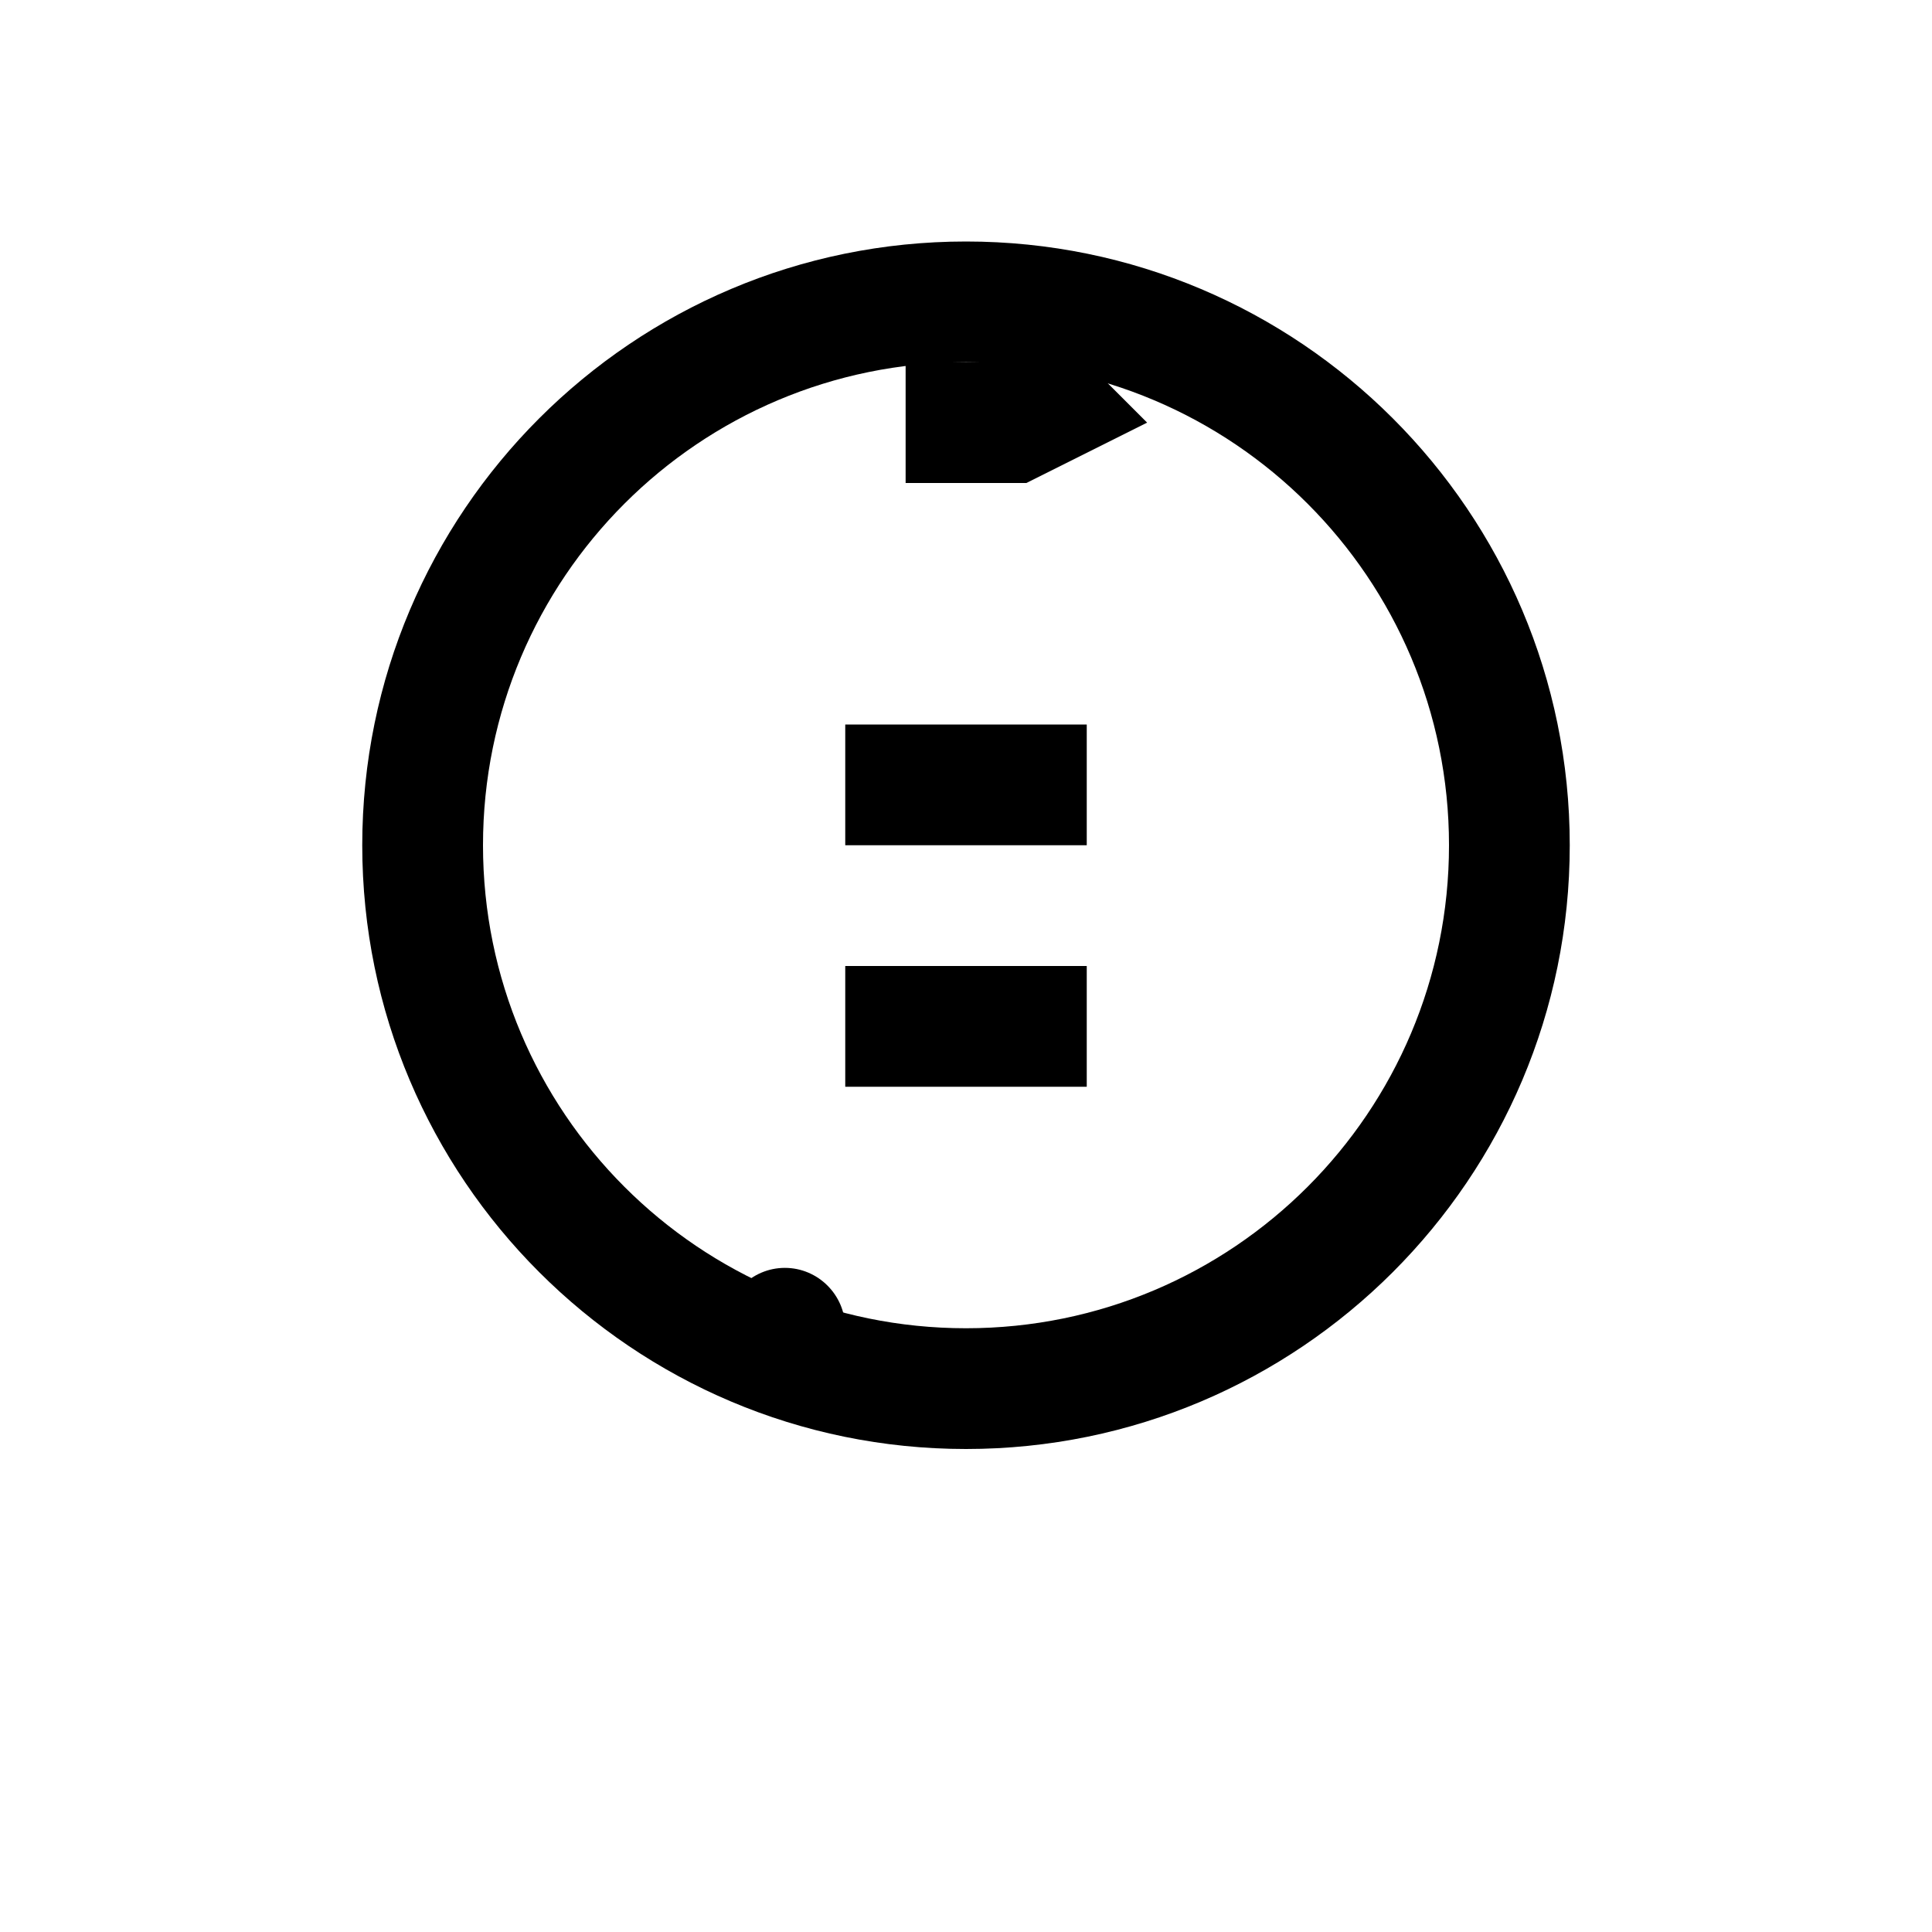
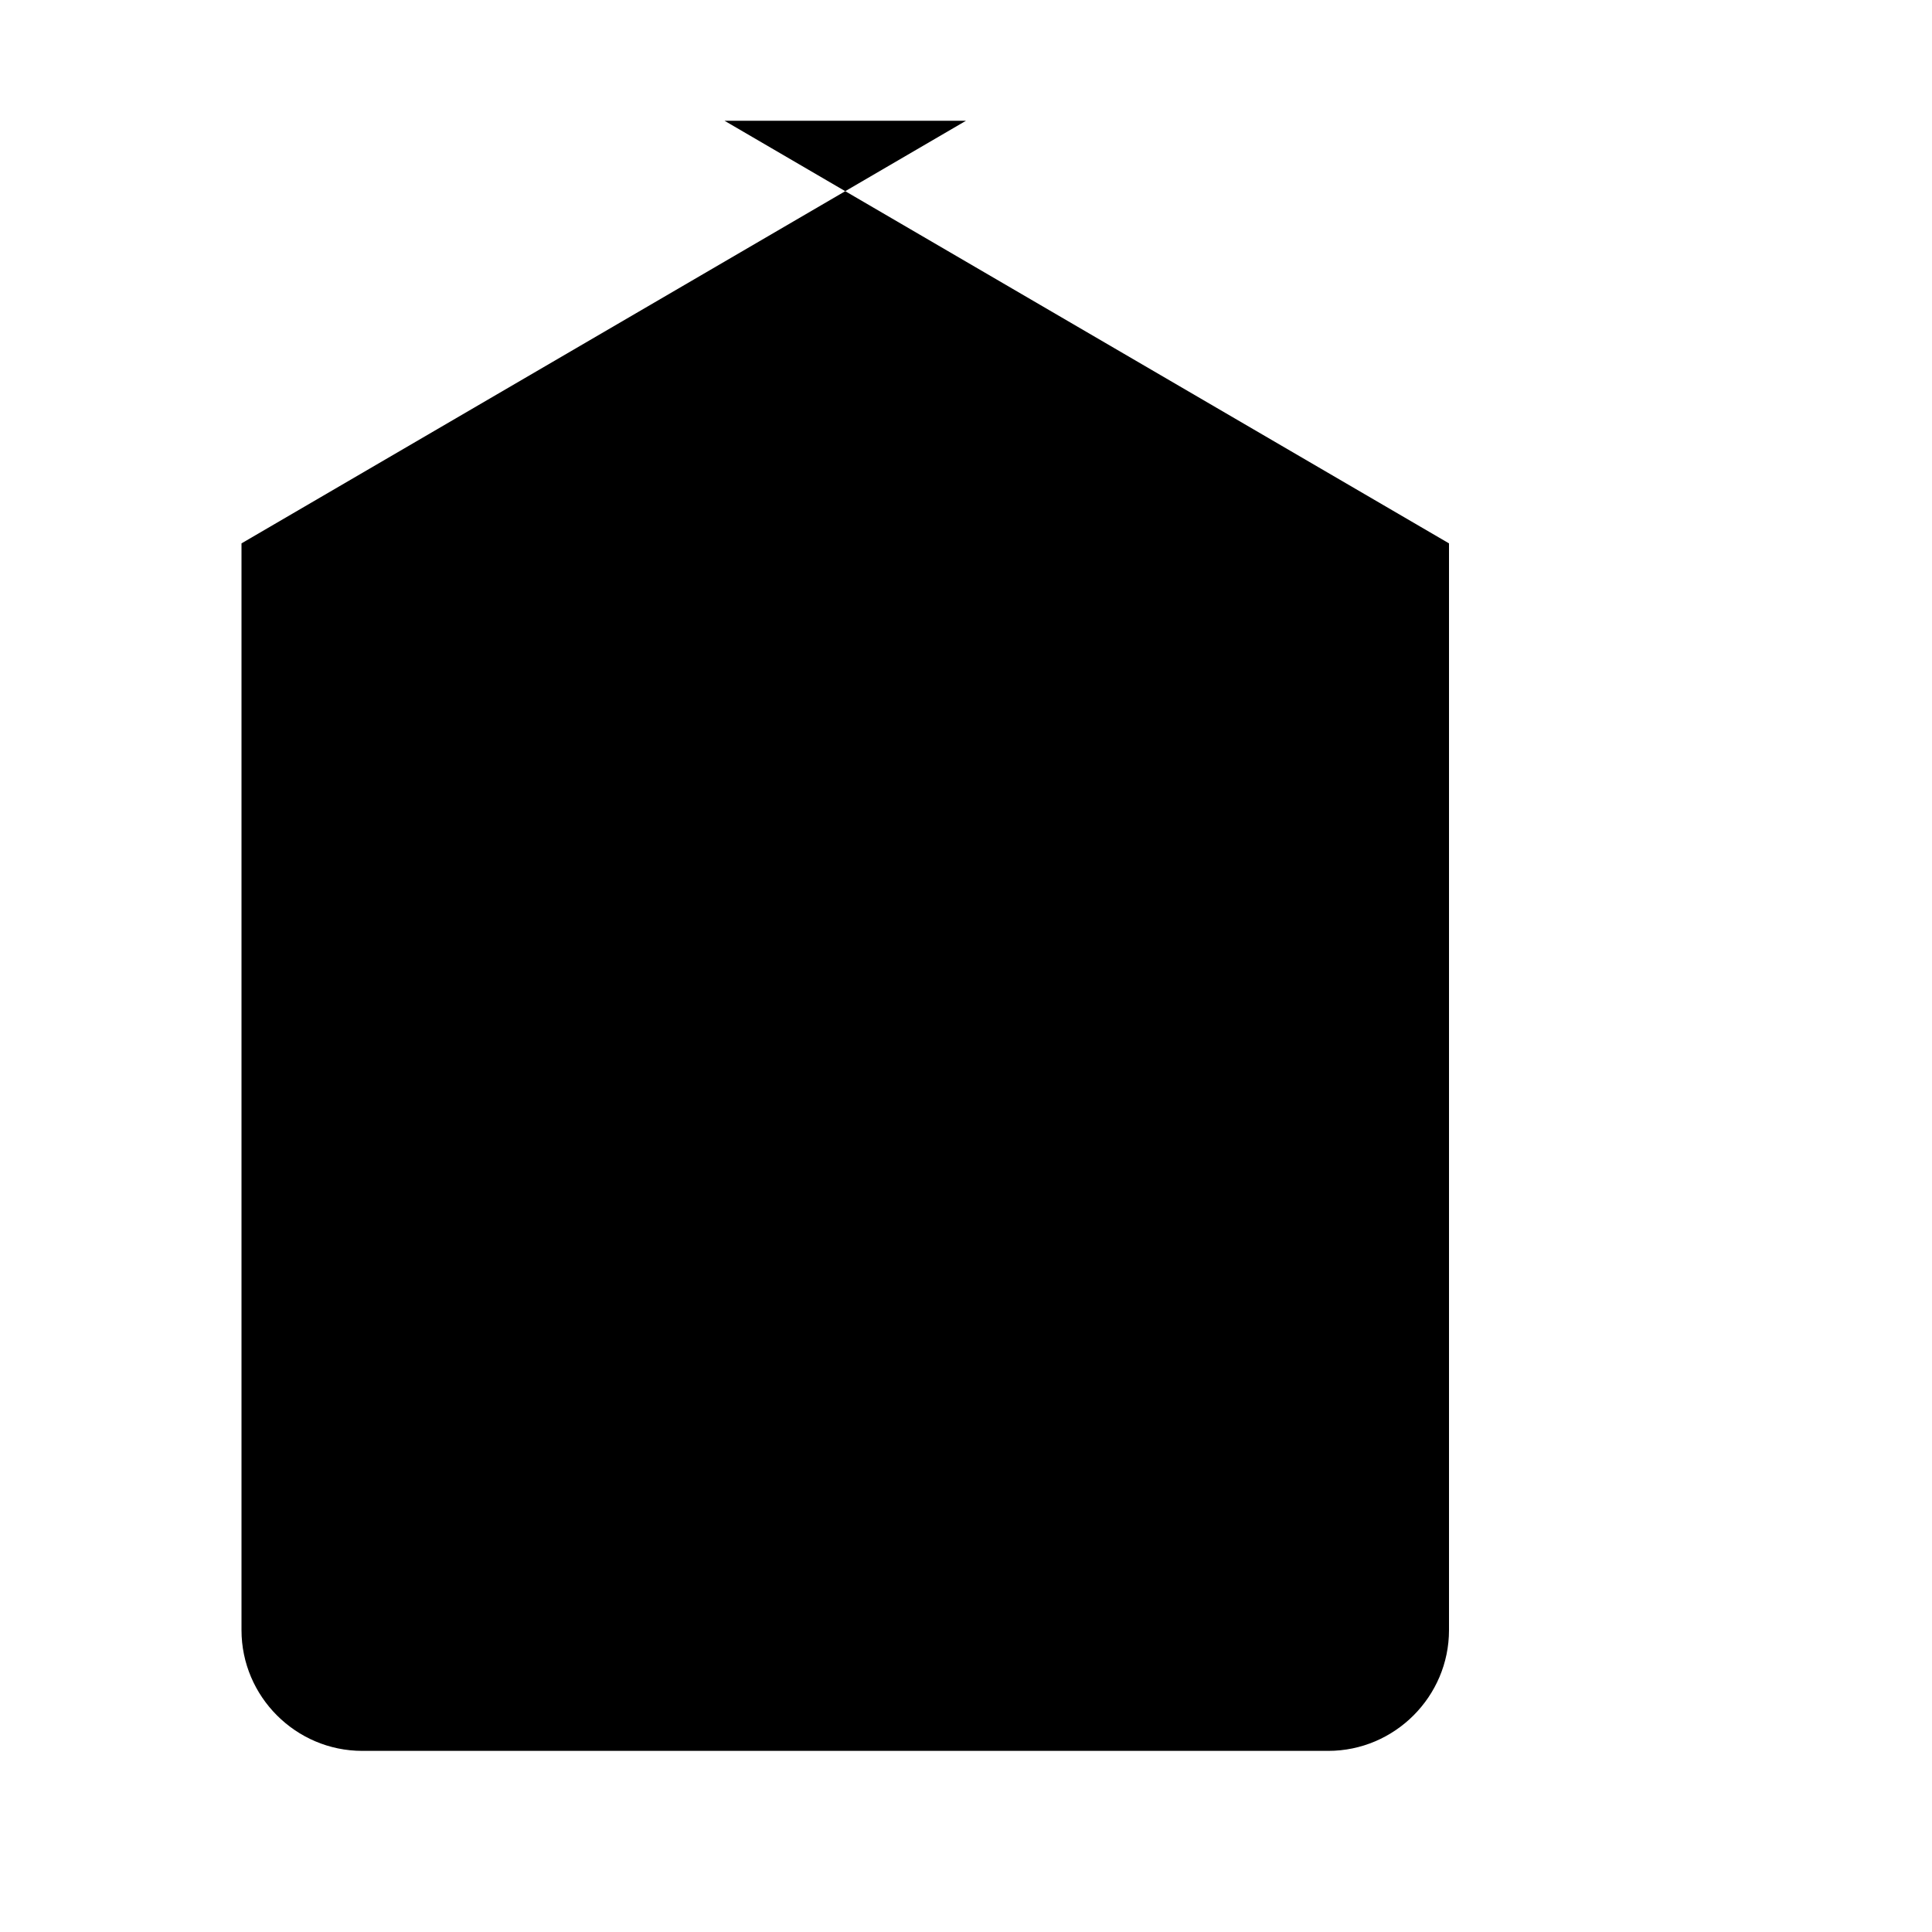
<svg xmlns="http://www.w3.org/2000/svg" viewBox="0 0 32 32">
-   <path d="M16 4c-5.52 0-10 4.48-10 10s4.48 10 10 10 10-4.48 10-10-4.48-10-10-10zm0 18c-4.42 0-8-3.58-8-8s3.58-8 8-8 8 3.58 8 8-3.58 8-8 8z" fill="currentColor" />
-   <path d="M14 16h4v2h-4zm0-4h4v2h-4zM19 7l-1-1h-3v2h2zm-6 14c.55 0 1 .45 1 1s-.45 1-1 1-1-.45-1-1 .45-1 1-1z" fill="currentColor" />
+   <path d="M16 2L4 9v18c0 1.1.9 2 2 2h16c1.1 0 2-.9 2-2V9l-12-7z" fill="currentColor" />
+   <text x="50%" y="52%" text-anchor="middle" dy=".3em" font-size="14" font-family="sans-serif">L</text>
</svg>
